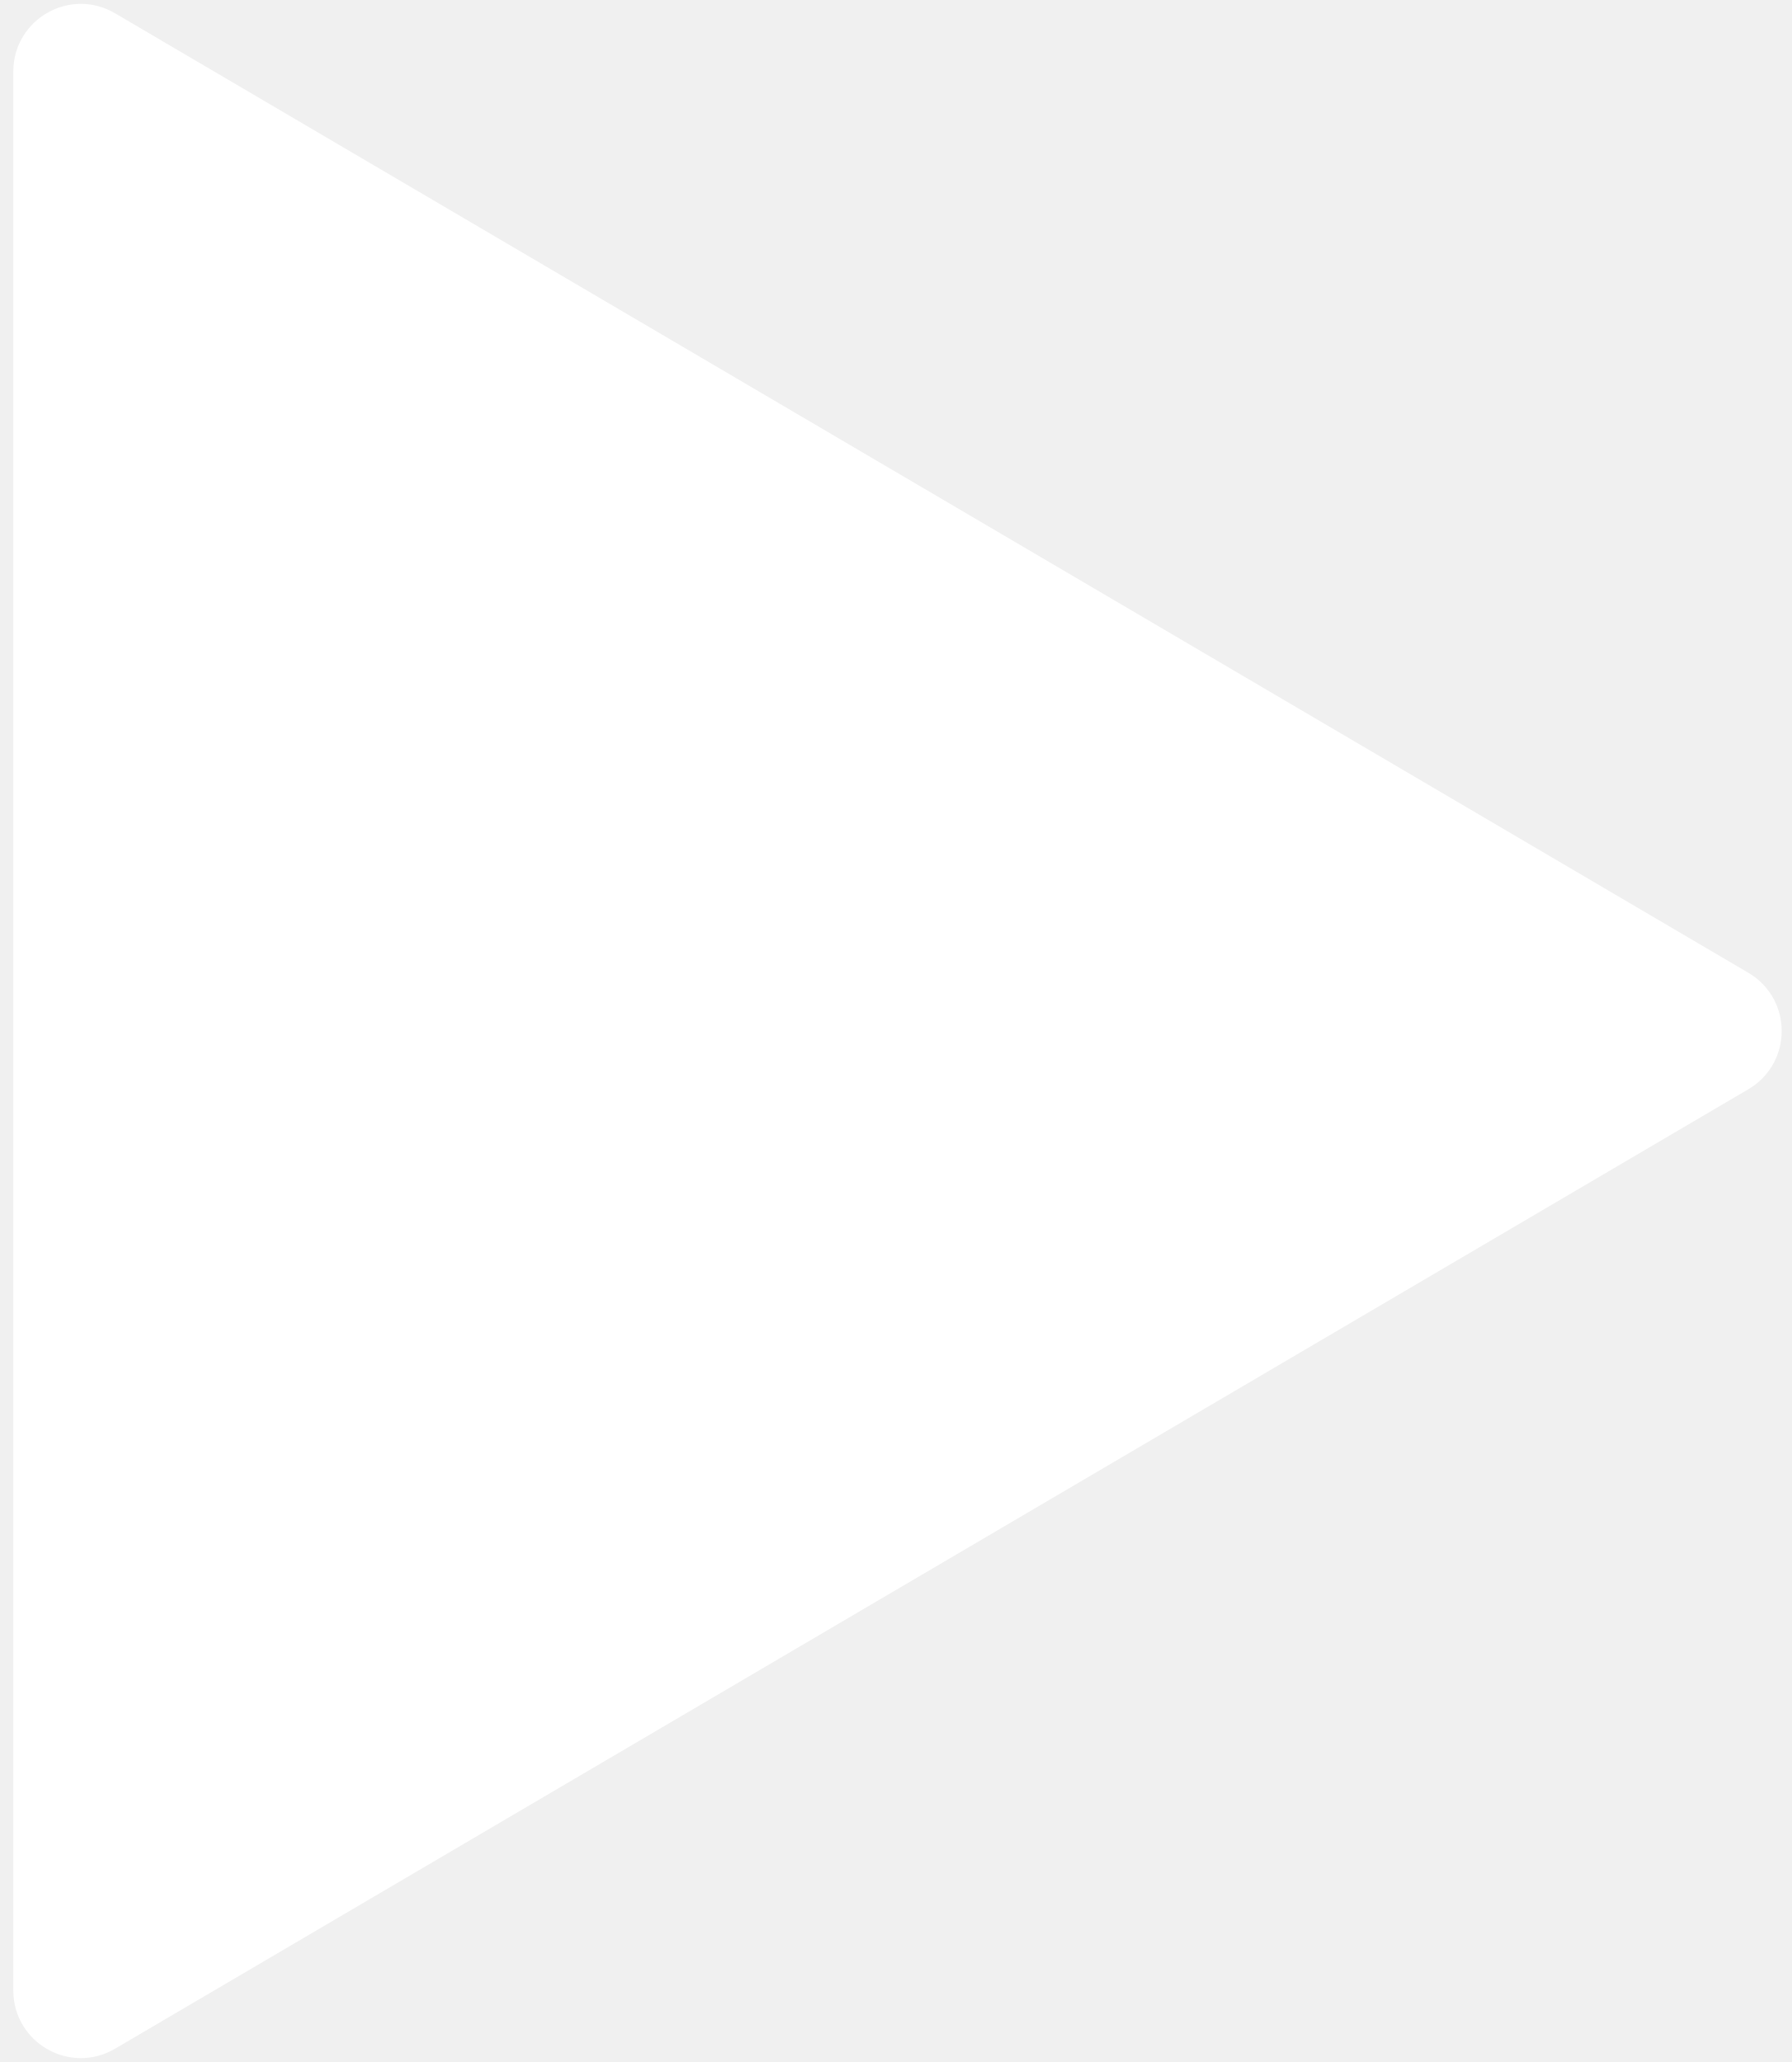
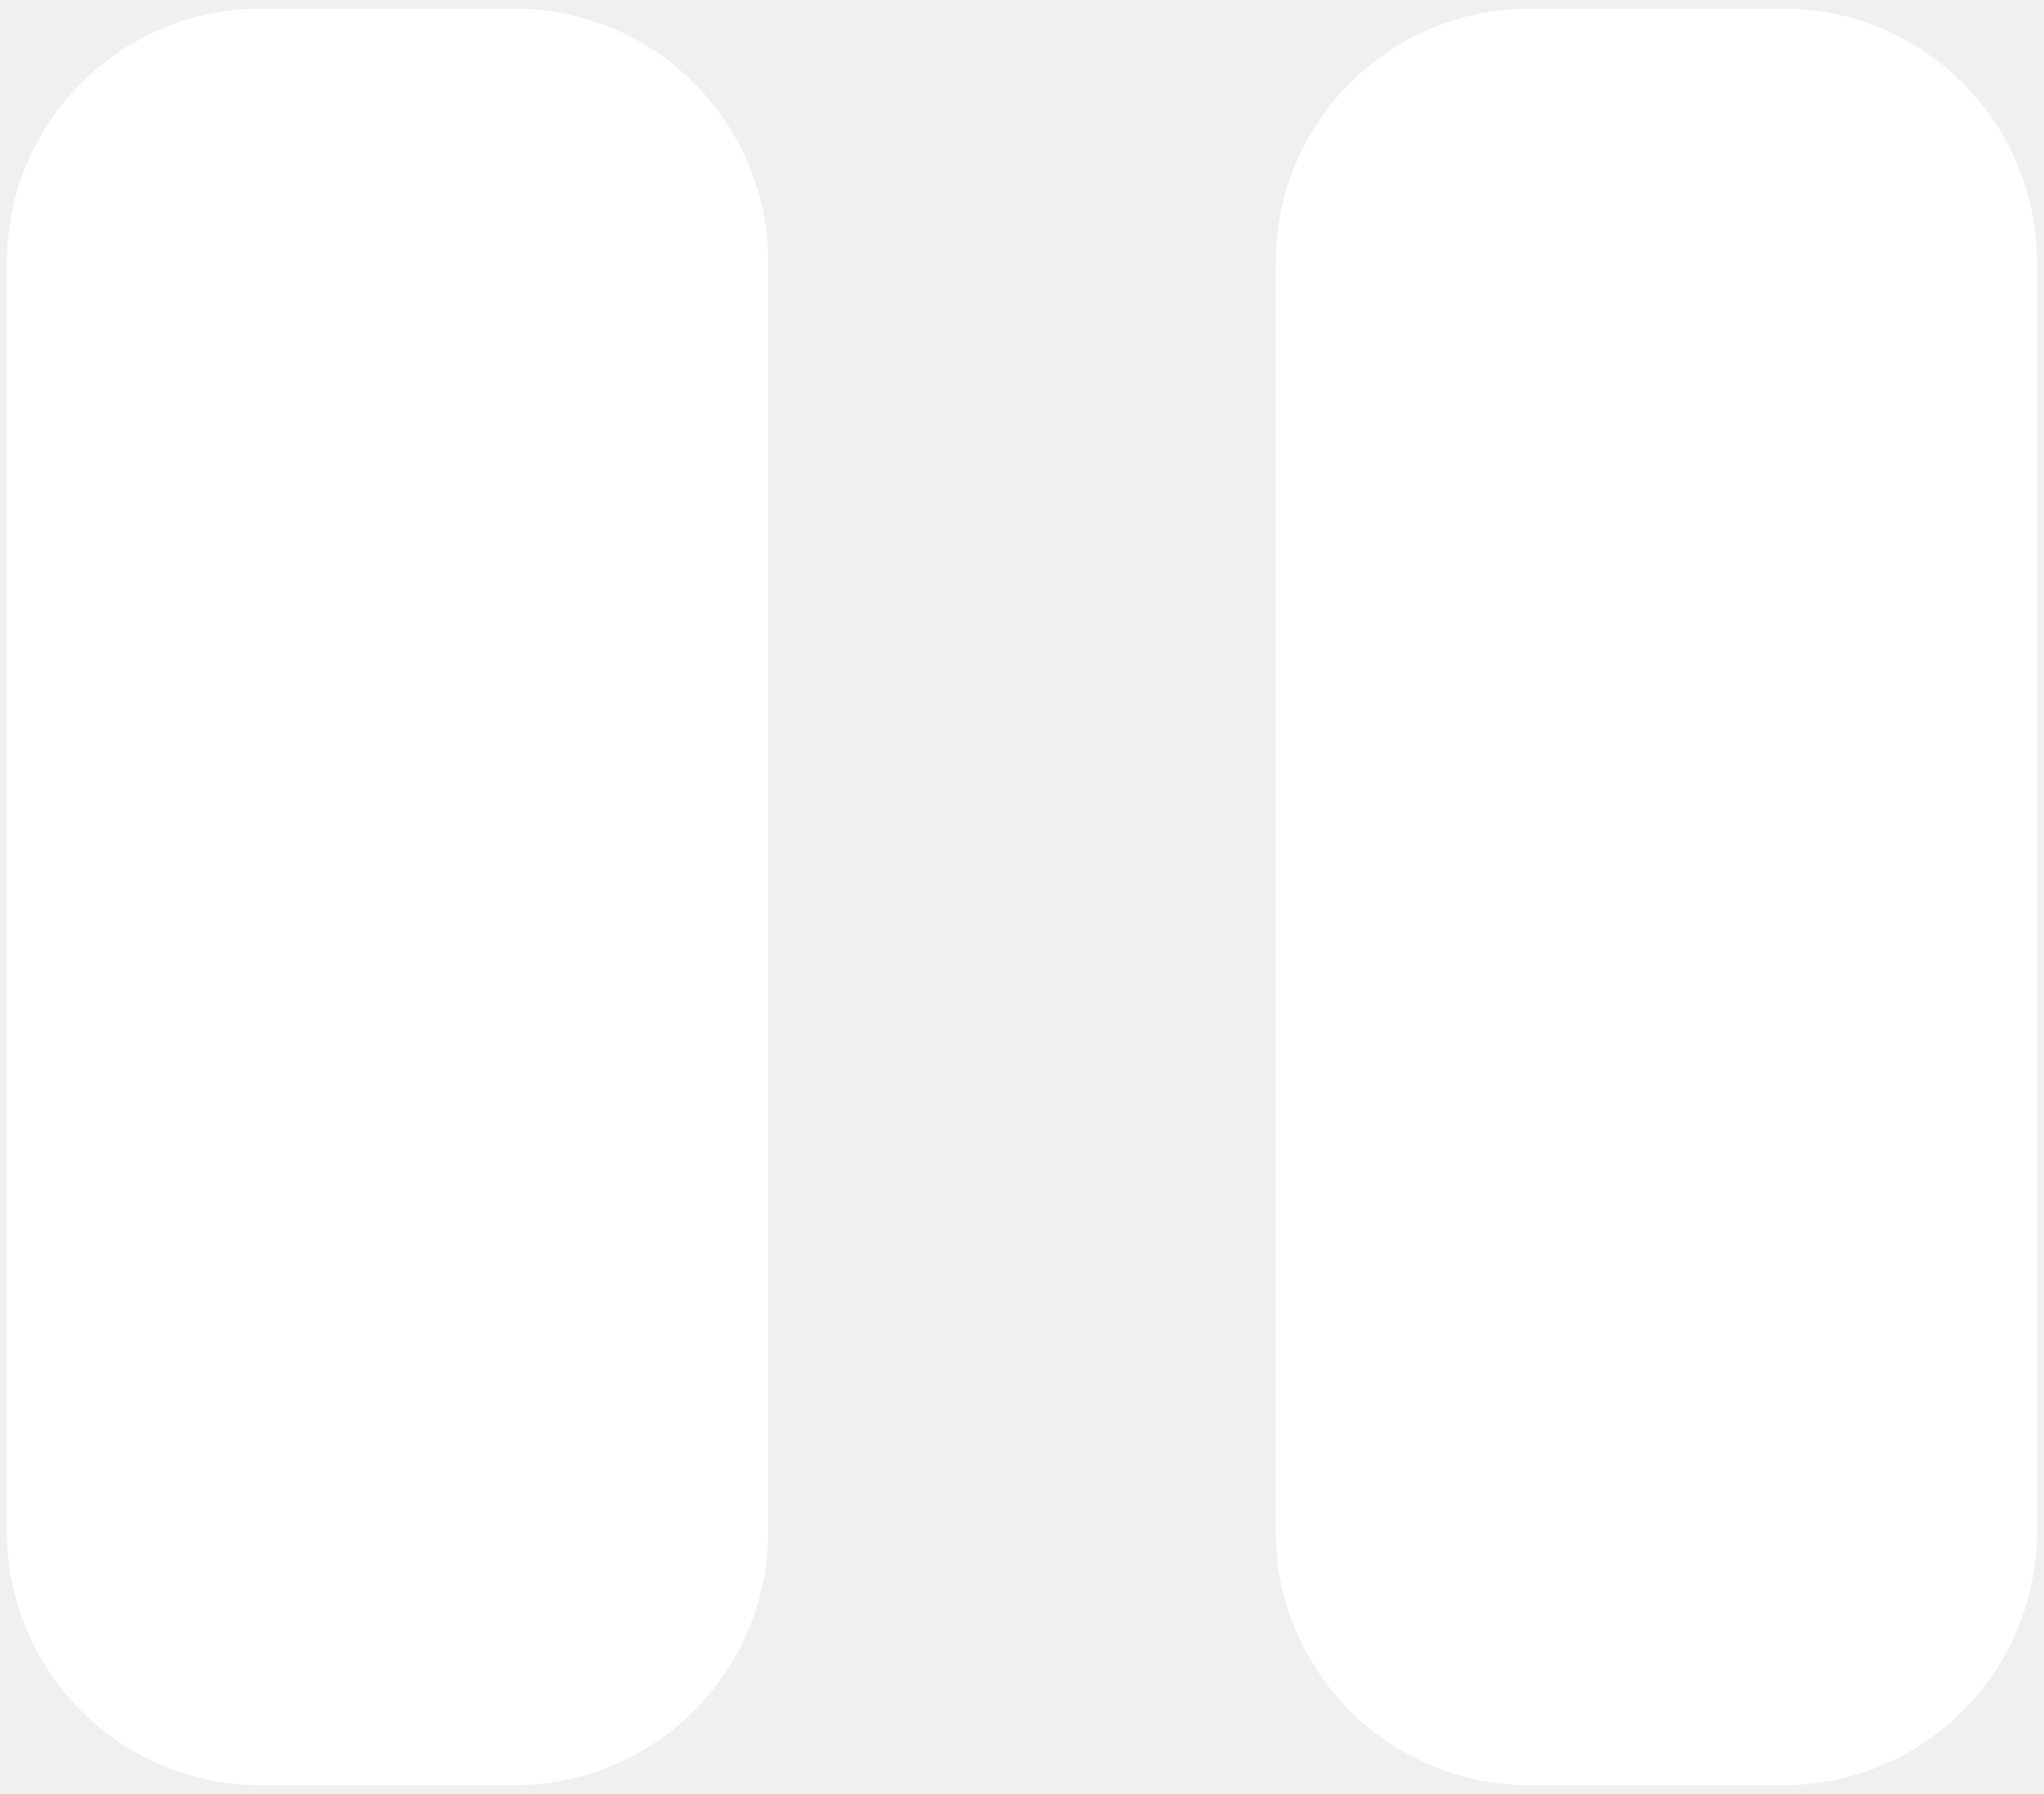
- <svg xmlns="http://www.w3.org/2000/svg" width="73" height="84" viewBox="0 0 73 84" fill="none">
-   <path d="M1.292 81.089V2.911C1.292 1.365 2.972 0.403 4.305 1.186L70.856 40.276C72.172 41.049 72.172 42.952 70.856 43.725L4.305 82.814C2.972 83.597 1.292 82.635 1.292 81.089Z" fill="white" stroke="white" stroke-width="1.5" stroke-linejoin="round" />
+ <svg xmlns="http://www.w3.org/2000/svg" width="98" height="86" viewBox="0 0 98 86" fill="none">
+   <path d="M0.333 12.583C0.333 5.864 5.78 0.417 12.5 0.417H24.666C31.386 0.417 36.833 5.864 36.833 12.583V73.417C36.833 80.136 31.386 85.583 24.666 85.583H12.5C5.78 85.583 0.333 80.136 0.333 73.417V12.583Z" fill="white" />
+   <path d="M61.166 12.583C61.166 5.864 66.614 0.417 73.333 0.417H85.5C92.219 0.417 97.666 5.864 97.666 12.583V73.417C97.666 80.136 92.219 85.583 85.5 85.583H73.333C66.614 85.583 61.166 80.136 61.166 73.417V12.583Z" fill="white" />
</svg>
